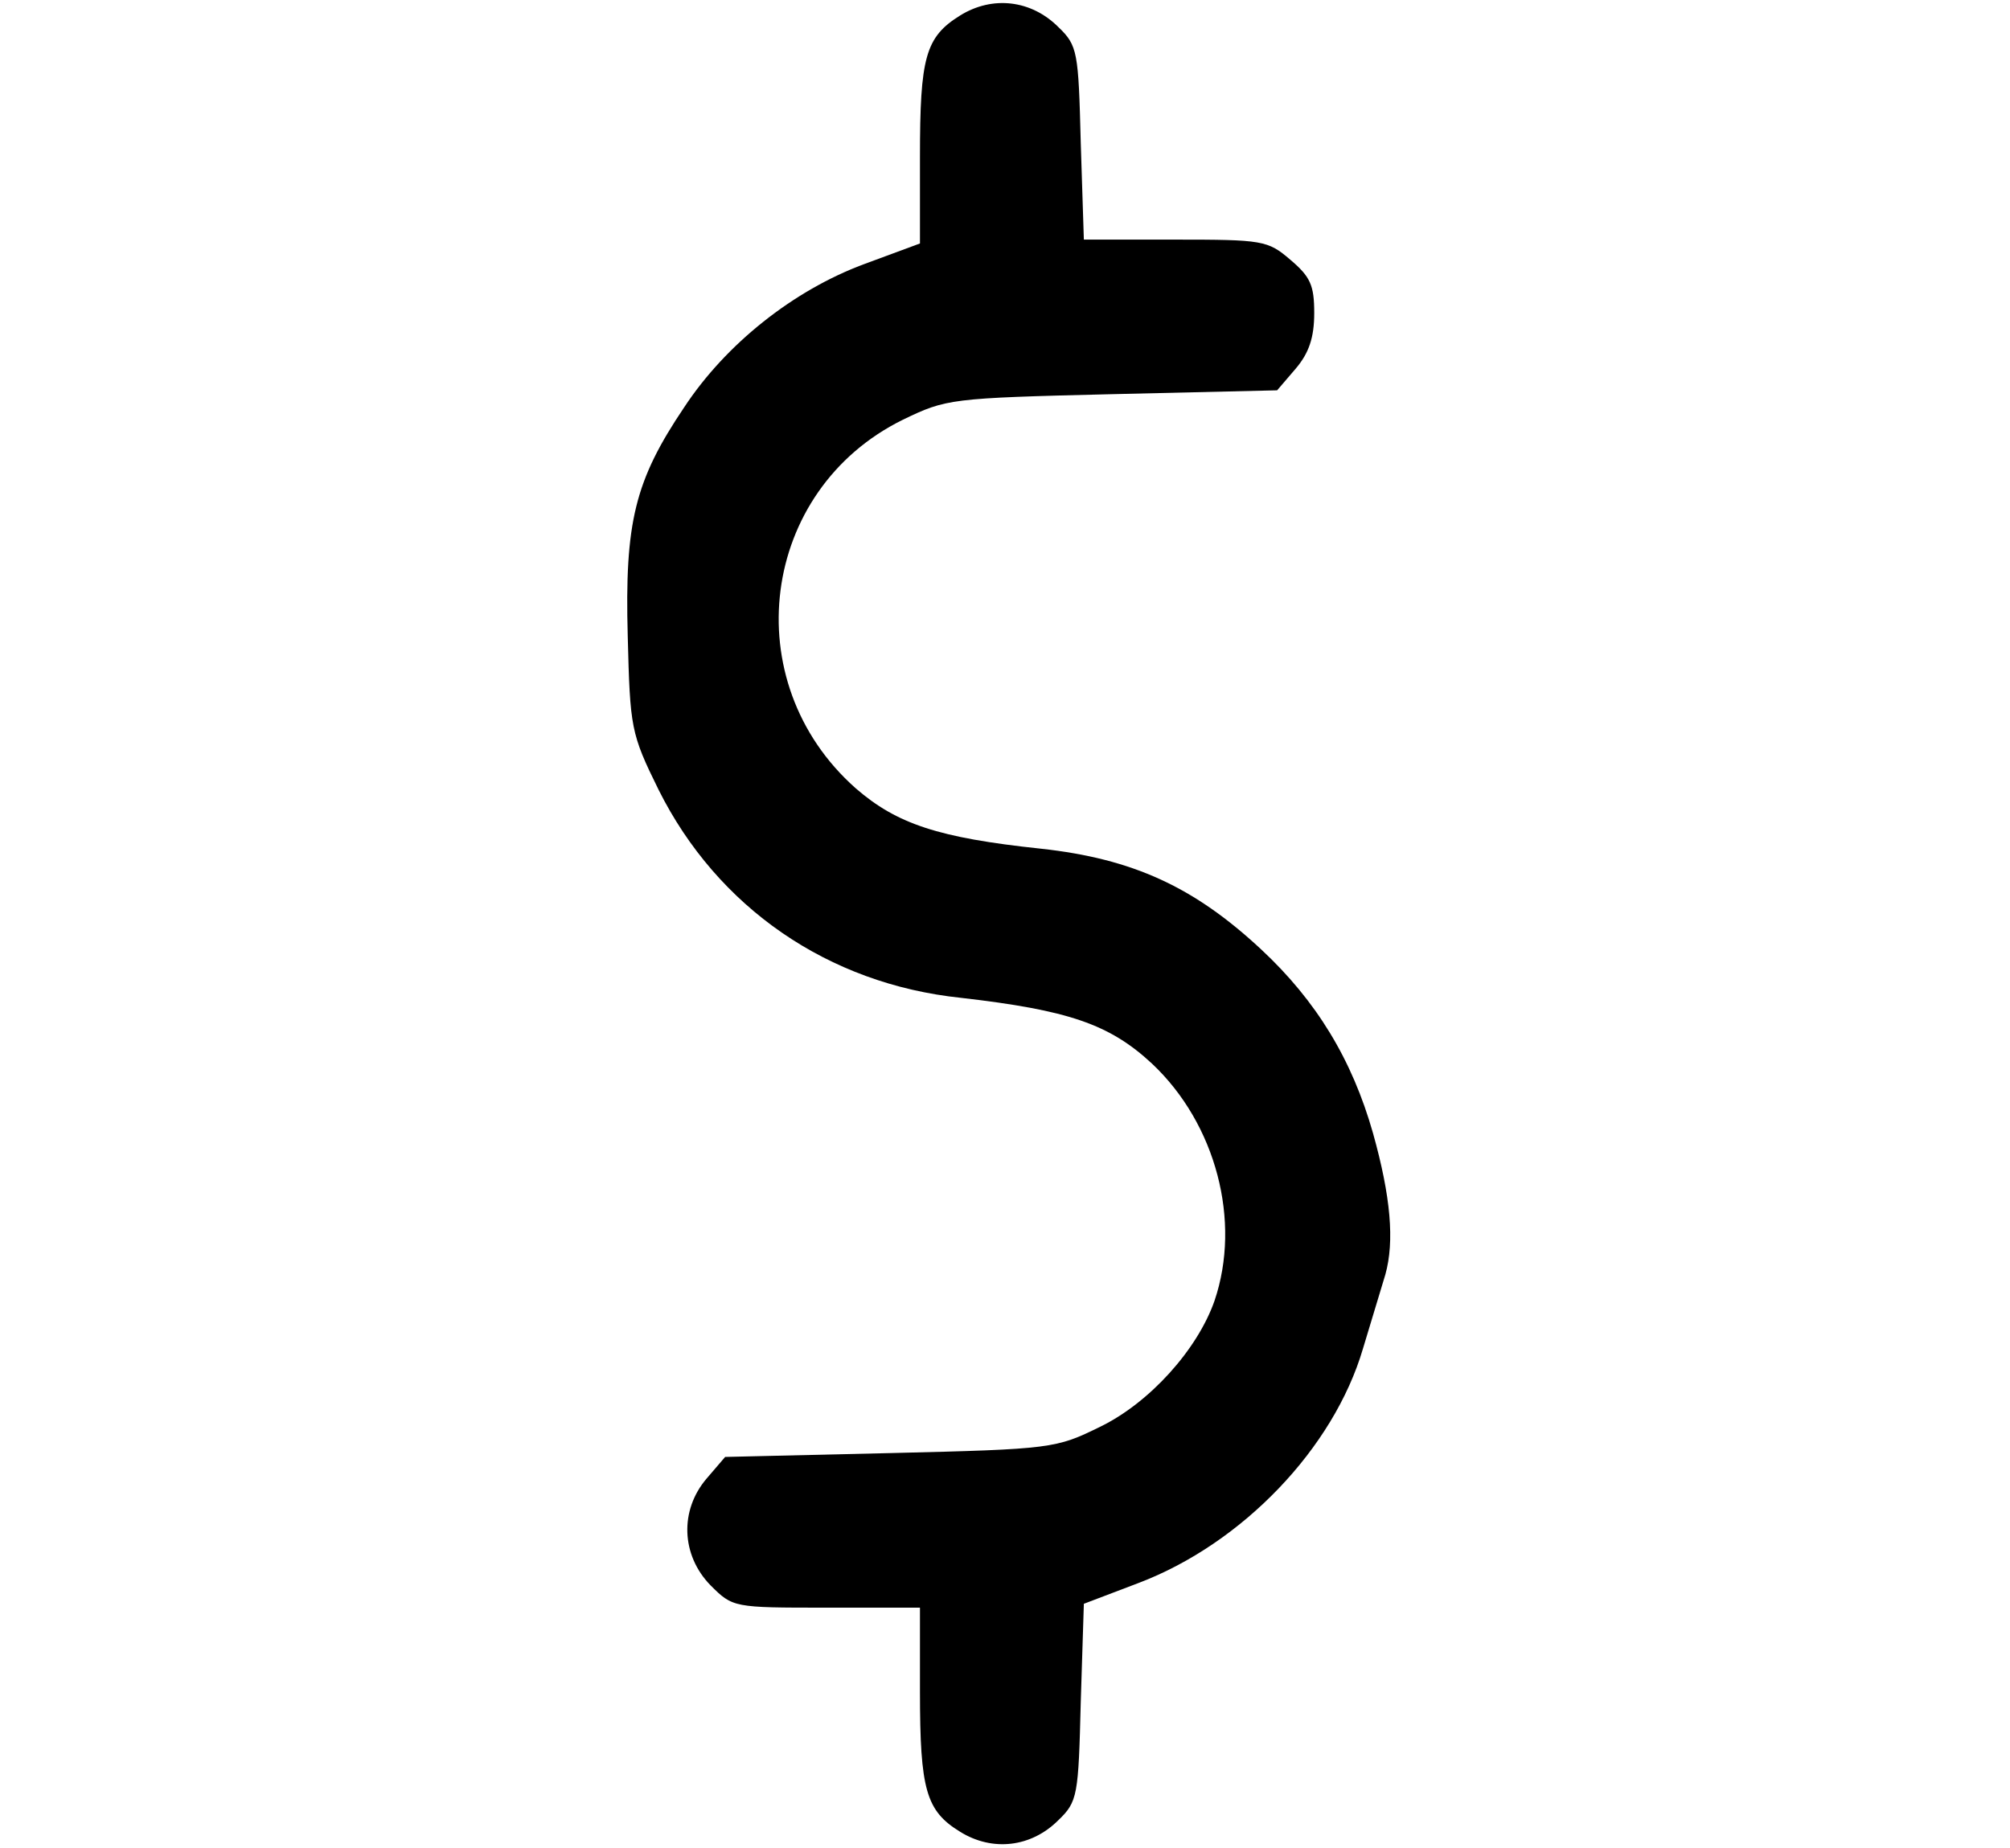
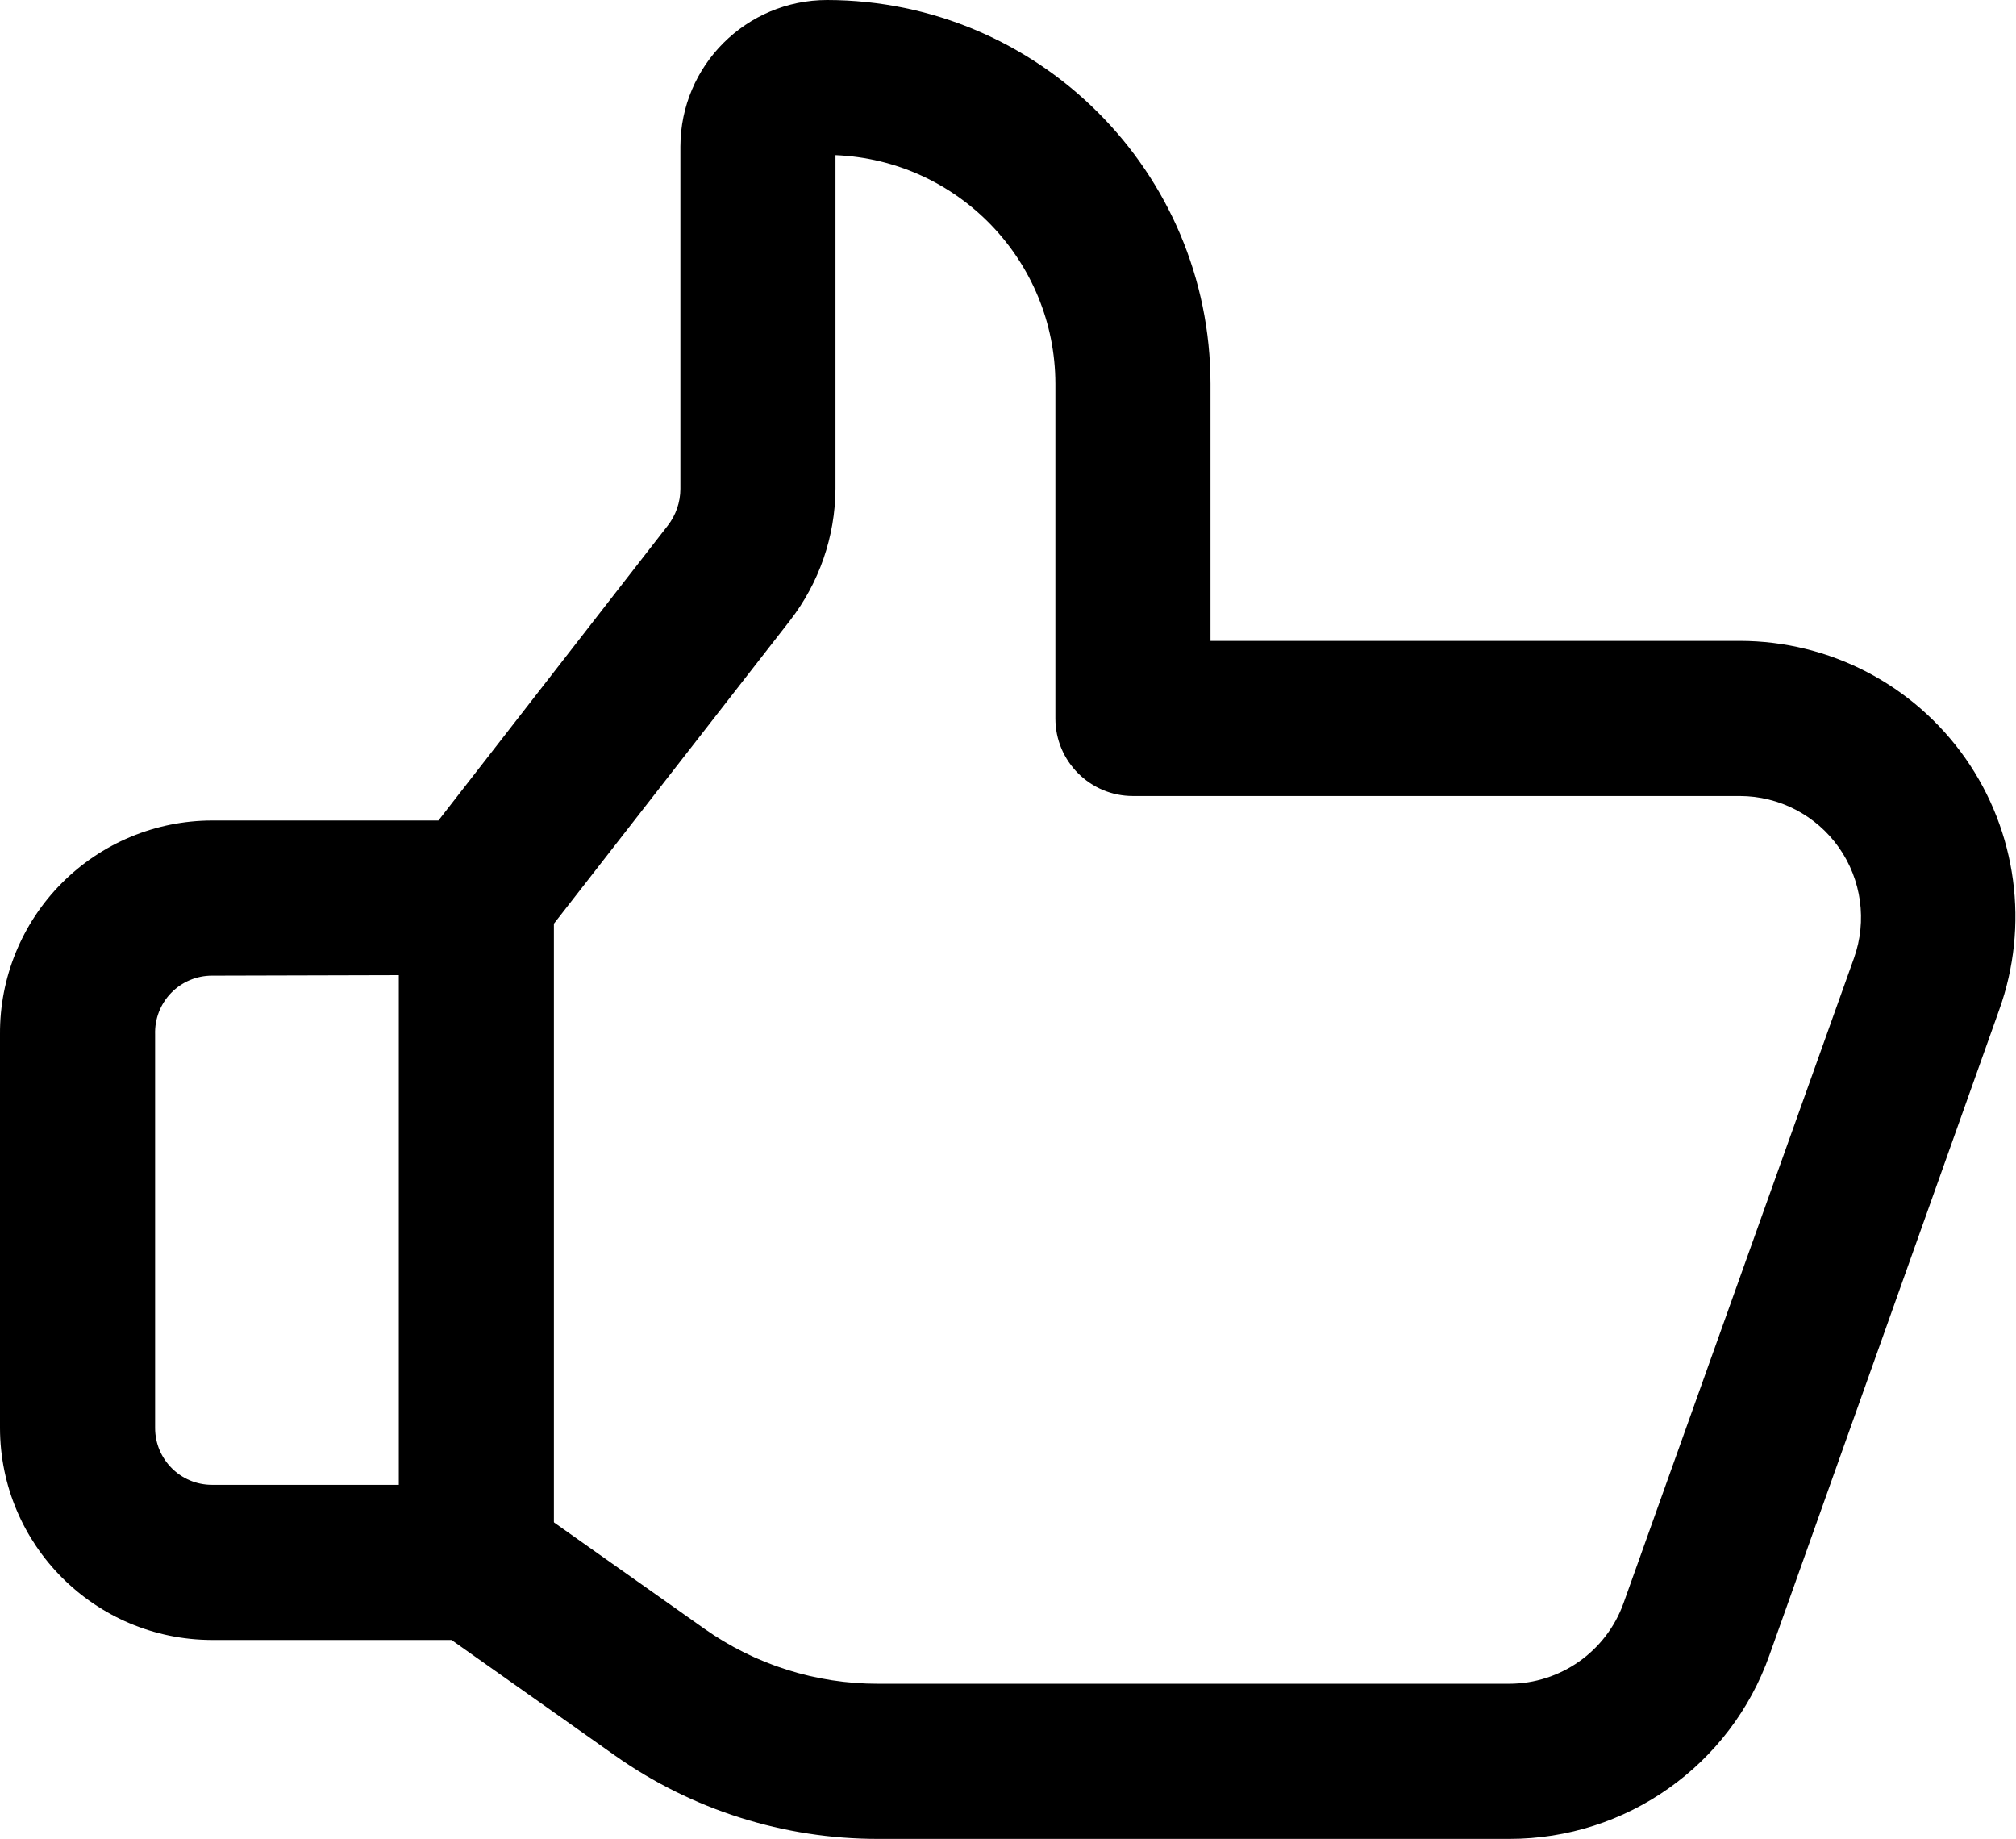
- <svg xmlns="http://www.w3.org/2000/svg" version="1.0" width="260pt" height="239pt" viewBox="0 0 260 239" preserveAspectRatio="xMidYMid meet">
-   <g transform="translate(0,239) scale(0.1,-0.1)" fill="#000000" stroke="none">
-     <path d="M1242 2370 c-45 -28 -52 -54 -52 -183 l0 -112 -73 -27 c-91 -34 -178 -103 -232 -185 -64 -95 -77 -149 -73 -296 3 -119 4 -126 40 -199 76 -152 219 -251 391 -269 139 -16 192 -34 247 -85 83 -78 116 -204 81 -307 -22 -63 -84 -132 -148 -163 -57 -28 -62 -29 -271 -34 l-214 -5 -24 -28 c-35 -41 -33 -99 5 -138 29 -29 30 -29 150 -29 l121 0 0 -109 c0 -127 8 -154 52 -181 42 -26 92 -20 127 15 25 24 26 32 29 153 l4 127 71 27 c134 51 252 174 290 303 10 33 23 76 29 96 12 43 7 101 -16 183 -27 95 -73 171 -145 238 -86 80 -165 117 -285 130 -132 14 -186 32 -239 78 -156 138 -124 386 61 477 56 27 61 28 270 33 l214 5 24 28 c17 20 24 40 24 72 0 36 -5 47 -31 69 -29 25 -36 26 -149 26 l-118 0 -4 125 c-3 118 -4 126 -29 150 -35 35 -85 41 -127 15z" />
+ <svg xmlns="http://www.w3.org/2000/svg" viewBox="0 0 58.49 53.34">
+   <g id="Layer_2" data-name="Layer 2">
+     <g id="Layer_1-2" data-name="Layer 1">
+       <g id="like">
+         <path d="M43.79,53.34H25.48a13.21,13.21,0,0,1-7.64-2.42L13.1,47.57H6.15A6.16,6.16,0,0,1,0,41.42V30A6.16,6.16,0,0,1,6.15,23.8h6.57l6.65-8.55a1.74,1.74,0,0,0,.37-1.07V4.25A4.26,4.26,0,0,1,24,0,11.14,11.14,0,0,1,35.12,11.13v7.46H50.48A8,8,0,0,1,58,29.3L51.34,48A8,8,0,0,1,43.79,53.34ZM6.15,28.3A1.65,1.65,0,0,0,4.5,30V41.42a1.65,1.65,0,0,0,1.65,1.65h7.67a2.3,2.3,0,0,1,1.29.41l5.32,3.76a8.71,8.71,0,0,0,5.05,1.6H43.79a3.53,3.53,0,0,0,3.31-2.33l6.69-18.72a3.52,3.52,0,0,0-3.31-4.7H32.87a2.25,2.25,0,0,1-2.25-2.25V11.13A6.65,6.65,0,0,0,24.24,4.5v9.68A6.31,6.31,0,0,1,22.92,18l-7.33,9.41a2.23,2.23,0,0,1-1.77.87Z" />
+         <path d="M13.82,47.57a2.25,2.25,0,0,1-2.25-2.25V26.05a2.25,2.25,0,0,1,4.5,0V45.32A2.25,2.25,0,0,1,13.82,47.57Z" />
+       </g>
+     </g>
  </g>
</svg>
